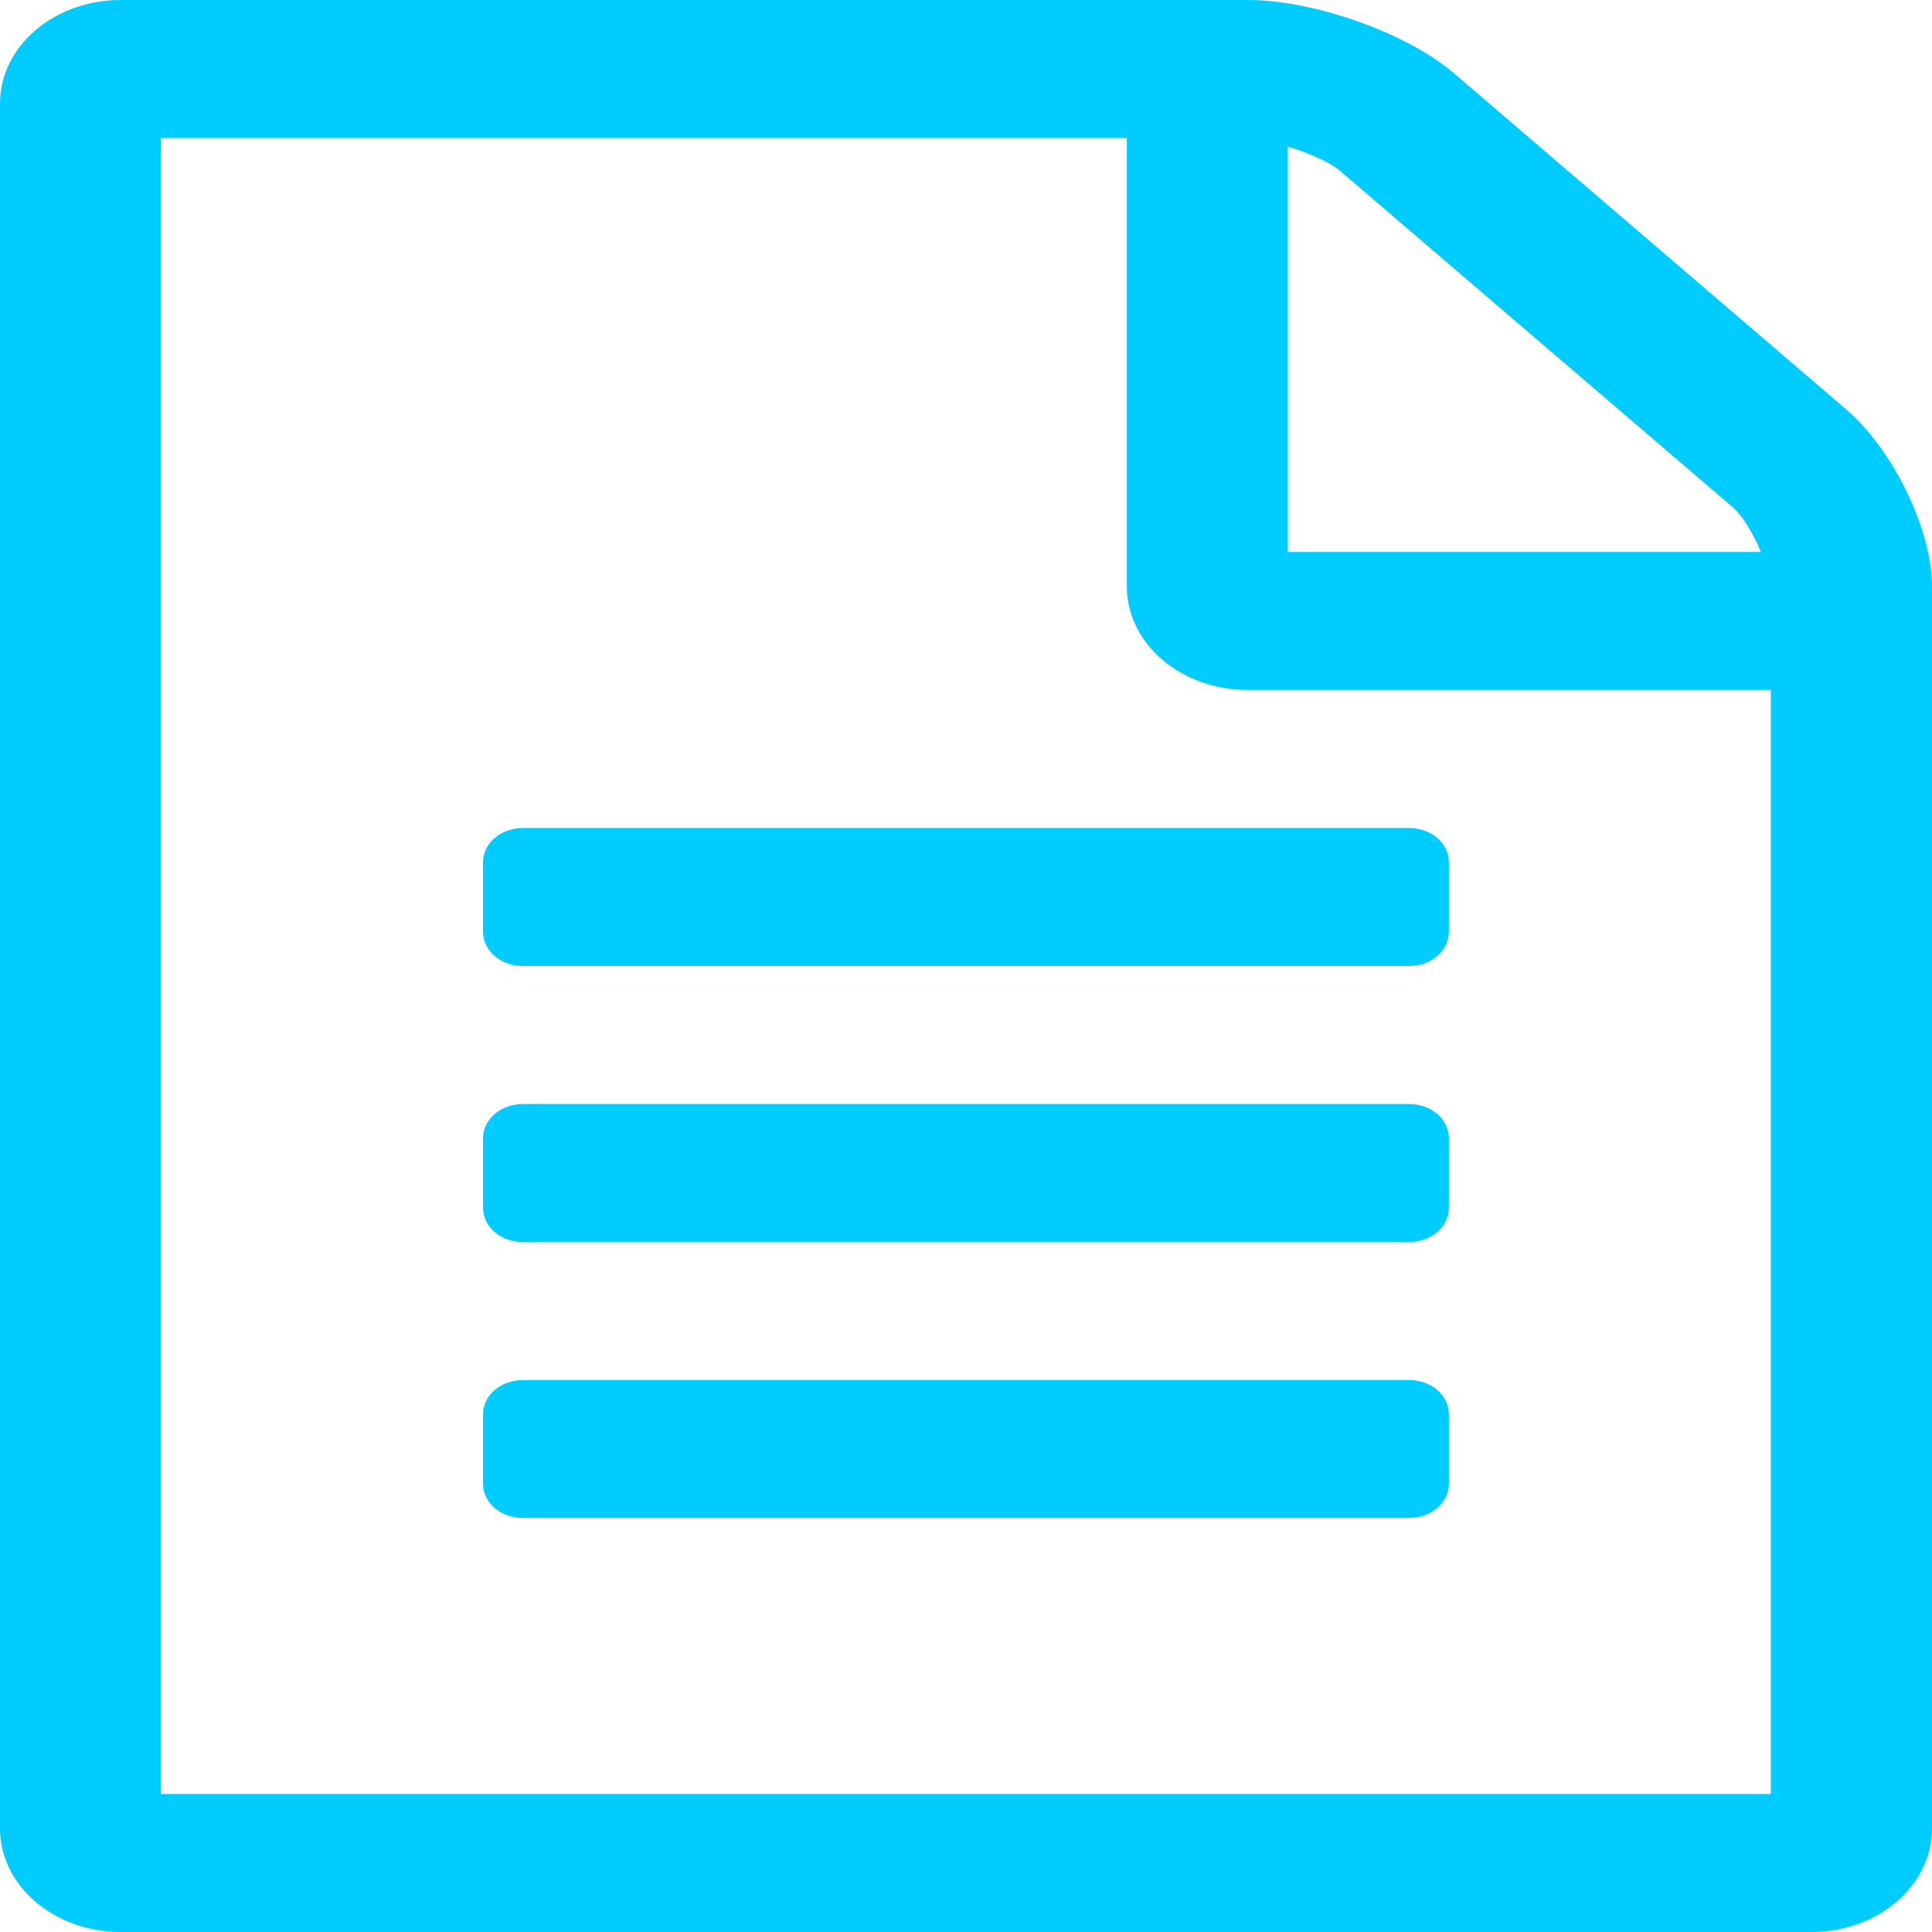
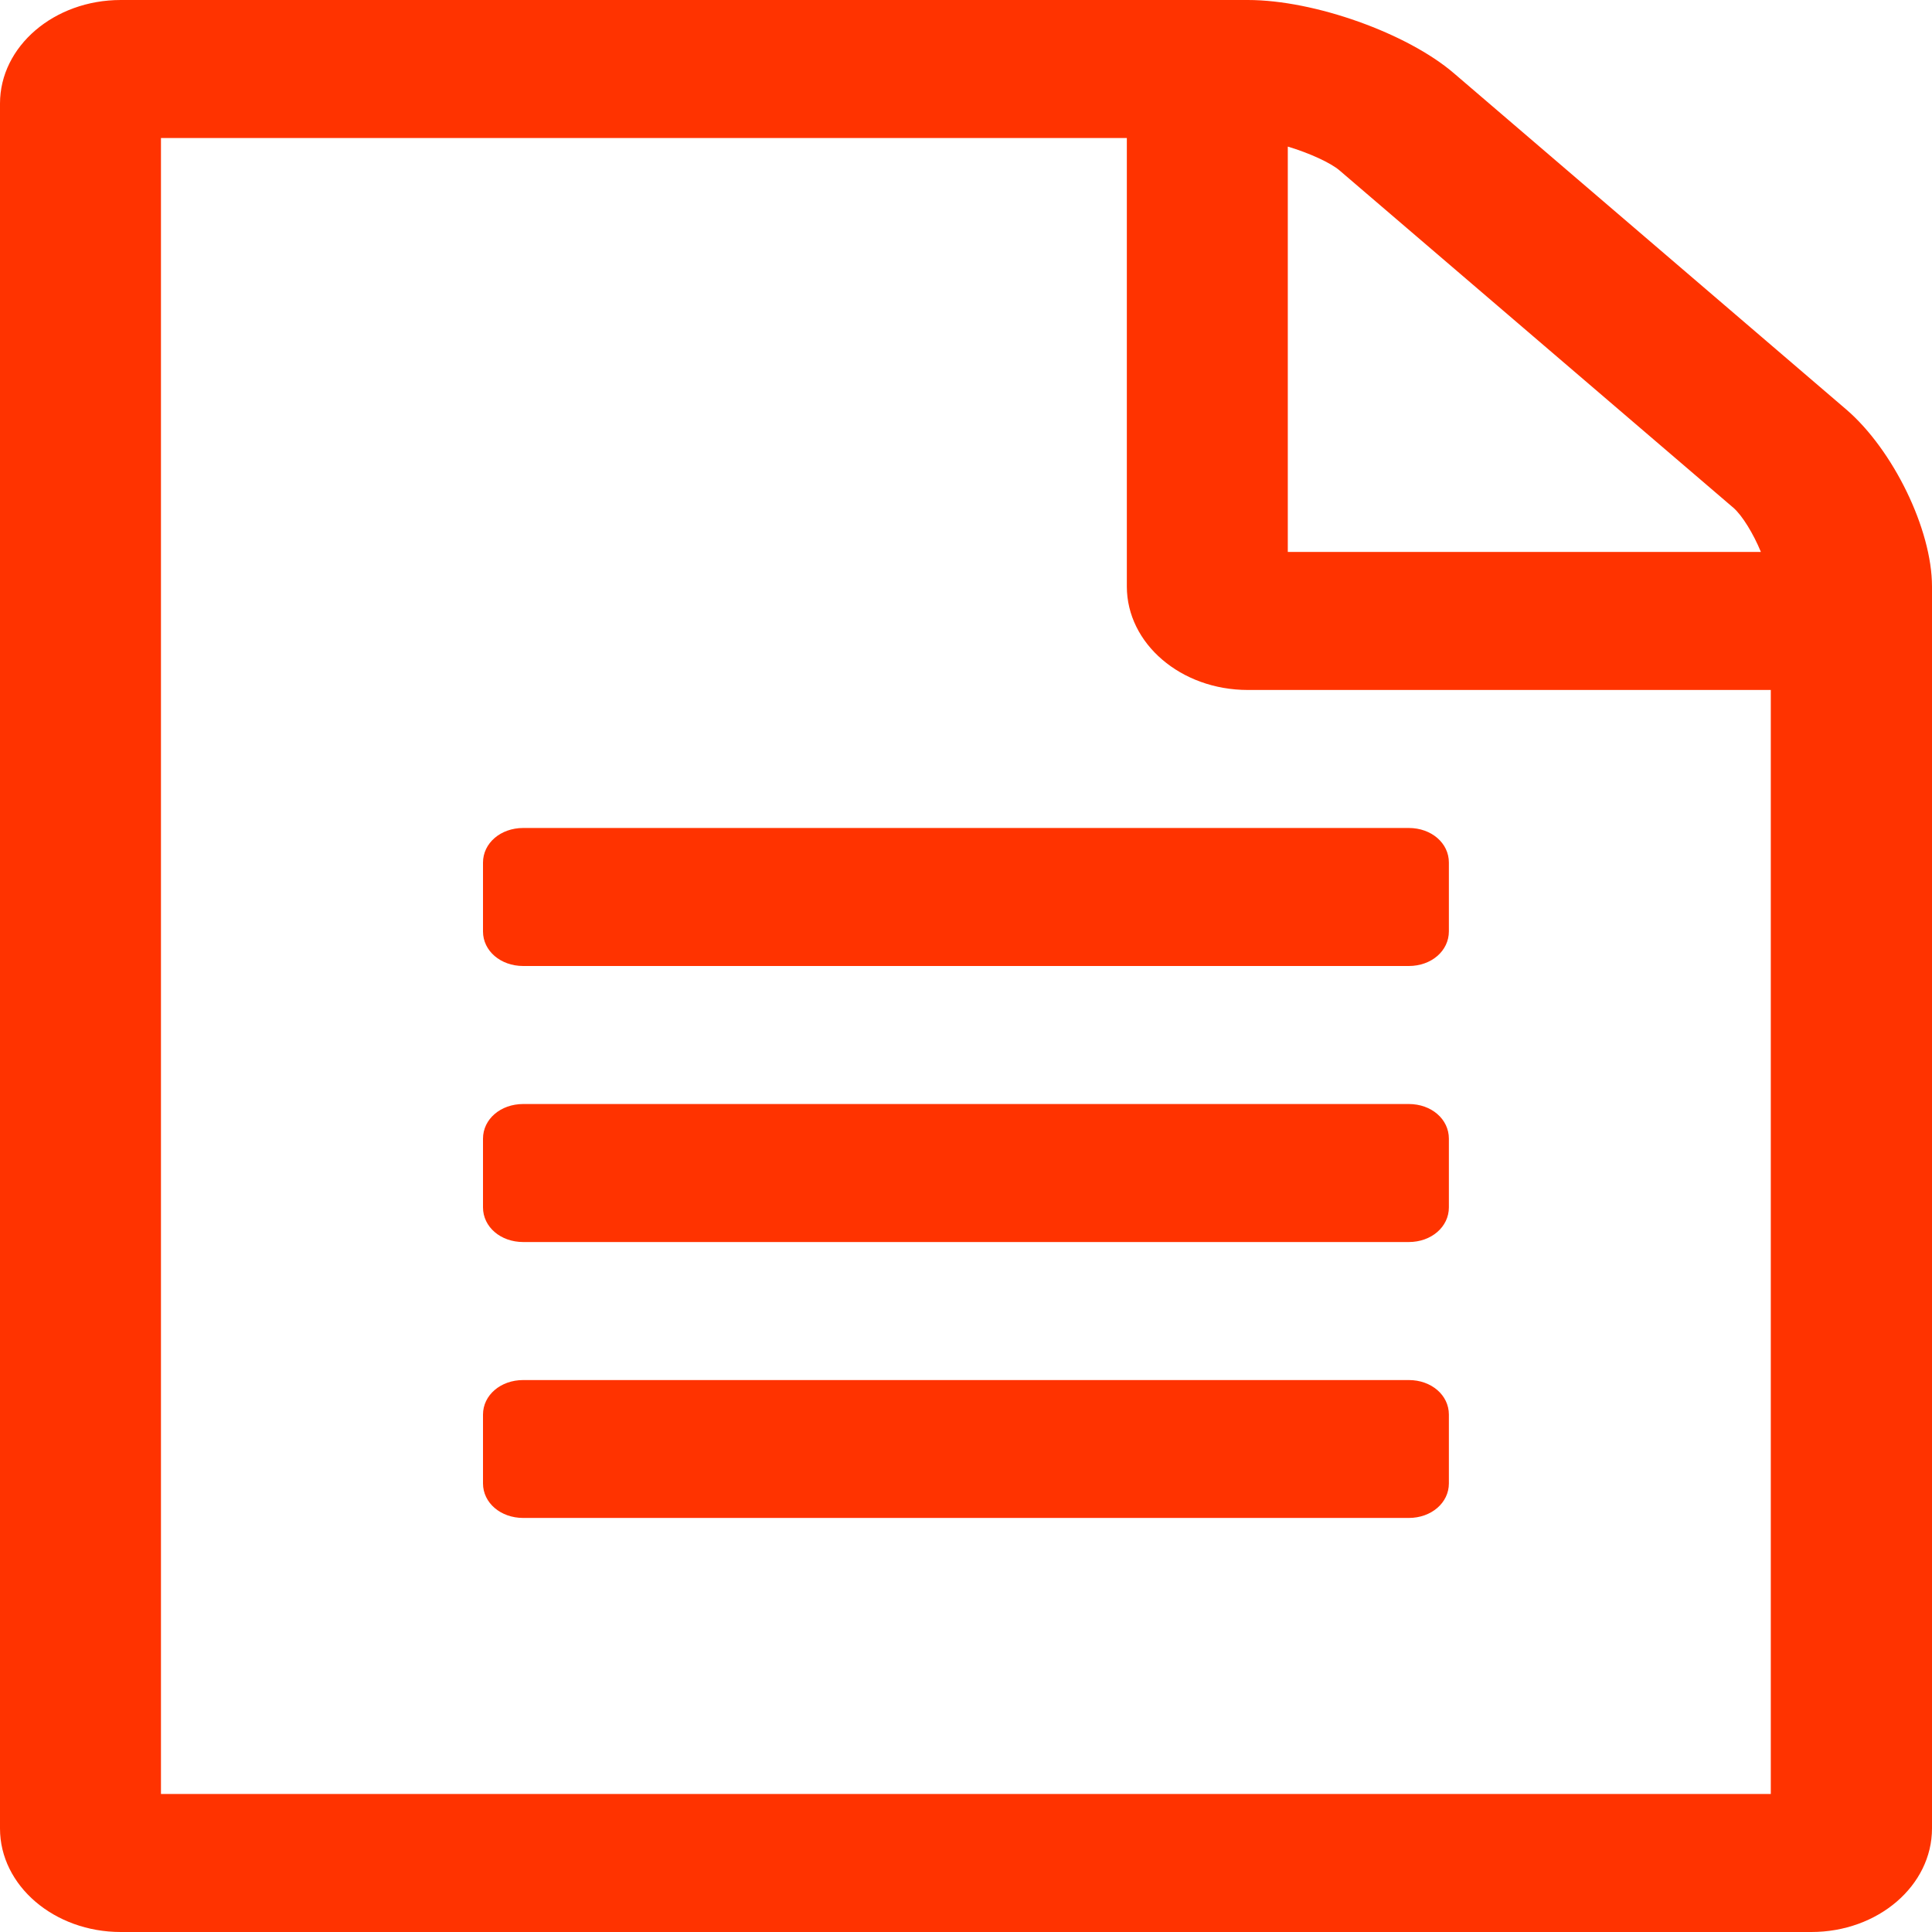
- <svg xmlns="http://www.w3.org/2000/svg" version="1.1" id="Layer_1" x="0px" y="0px" width="16px" height="16px" viewBox="0 0 16 16" enable-background="new 0 0 16 16" xml:space="preserve">
+ <svg xmlns="http://www.w3.org/2000/svg" xml:space="preserve" enable-background="new 0 0 16 16" viewBox="0 0 16 16" height="16px" width="16px" y="0px" x="0px" id="Layer_1" version="1.1">
  <defs id="defs9" />
  <g id="g3">
-     <path fill="#996699" d="M16,4.857v10.285C16,15.616,15.553,16,15.001,16H1c-0.551,0-1-0.384-1-0.857V0.857C0,0.384,0.448,0,1,0   h9.334c0.553,0,1.322,0.276,1.707,0.607l3.25,2.785C15.677,3.724,16,4.384,16,4.857z M14.665,5.714h-4.331   c-0.554,0-1.002-0.384-1.002-0.857V1.143H1.333v13.714h13.332V5.714z M4.333,6.857h7.334c0.187,0,0.332,0.125,0.332,0.286v0.57   C11.999,7.875,11.854,8,11.667,8H4.333C4.146,8,4,7.875,4,7.714v-0.57C4,6.982,4.146,6.857,4.333,6.857z M11.999,9.43v0.569   c0,0.162-0.146,0.287-0.332,0.287H4.333C4.146,10.286,4,10.161,4,9.999V9.43c0-0.162,0.146-0.287,0.333-0.287h7.334   C11.854,9.143,11.999,9.268,11.999,9.43z M11.999,11.715v0.57c0,0.161-0.146,0.286-0.332,0.286H4.333   C4.146,12.571,4,12.446,4,12.285v-0.57c0-0.161,0.146-0.286,0.333-0.286h7.334C11.854,11.429,11.999,11.554,11.999,11.715z    M10.666,4.571h3.917c-0.062-0.151-0.155-0.303-0.228-0.366l-3.262-2.794c-0.072-0.062-0.25-0.144-0.428-0.197V4.571z" id="path5" style="fill:#00ccff;fill-opacity:1" />
+     <path style="fill:#ff3300;fill-opacity:1" id="path5" d="M16,4.857v10.285C16,15.616,15.553,16,15.001,16H1c-0.551,0-1-0.384-1-0.857V0.857C0,0.384,0.448,0,1,0   h9.334c0.553,0,1.322,0.276,1.707,0.607l3.25,2.785C15.677,3.724,16,4.384,16,4.857z M14.665,5.714h-4.331   c-0.554,0-1.002-0.384-1.002-0.857V1.143H1.333v13.714h13.332V5.714z M4.333,6.857h7.334c0.187,0,0.332,0.125,0.332,0.286v0.57   C11.999,7.875,11.854,8,11.667,8H4.333C4.146,8,4,7.875,4,7.714v-0.57C4,6.982,4.146,6.857,4.333,6.857z M11.999,9.43v0.569   c0,0.162-0.146,0.287-0.332,0.287H4.333C4.146,10.286,4,10.161,4,9.999V9.43c0-0.162,0.146-0.287,0.333-0.287h7.334   C11.854,9.143,11.999,9.268,11.999,9.43z M11.999,11.715v0.57c0,0.161-0.146,0.286-0.332,0.286H4.333   C4.146,12.571,4,12.446,4,12.285v-0.57c0-0.161,0.146-0.286,0.333-0.286h7.334C11.854,11.429,11.999,11.554,11.999,11.715z    M10.666,4.571h3.917c-0.062-0.151-0.155-0.303-0.228-0.366l-3.262-2.794c-0.072-0.062-0.25-0.144-0.428-0.197V4.571z" fill="#996699" />
  </g>
</svg>
